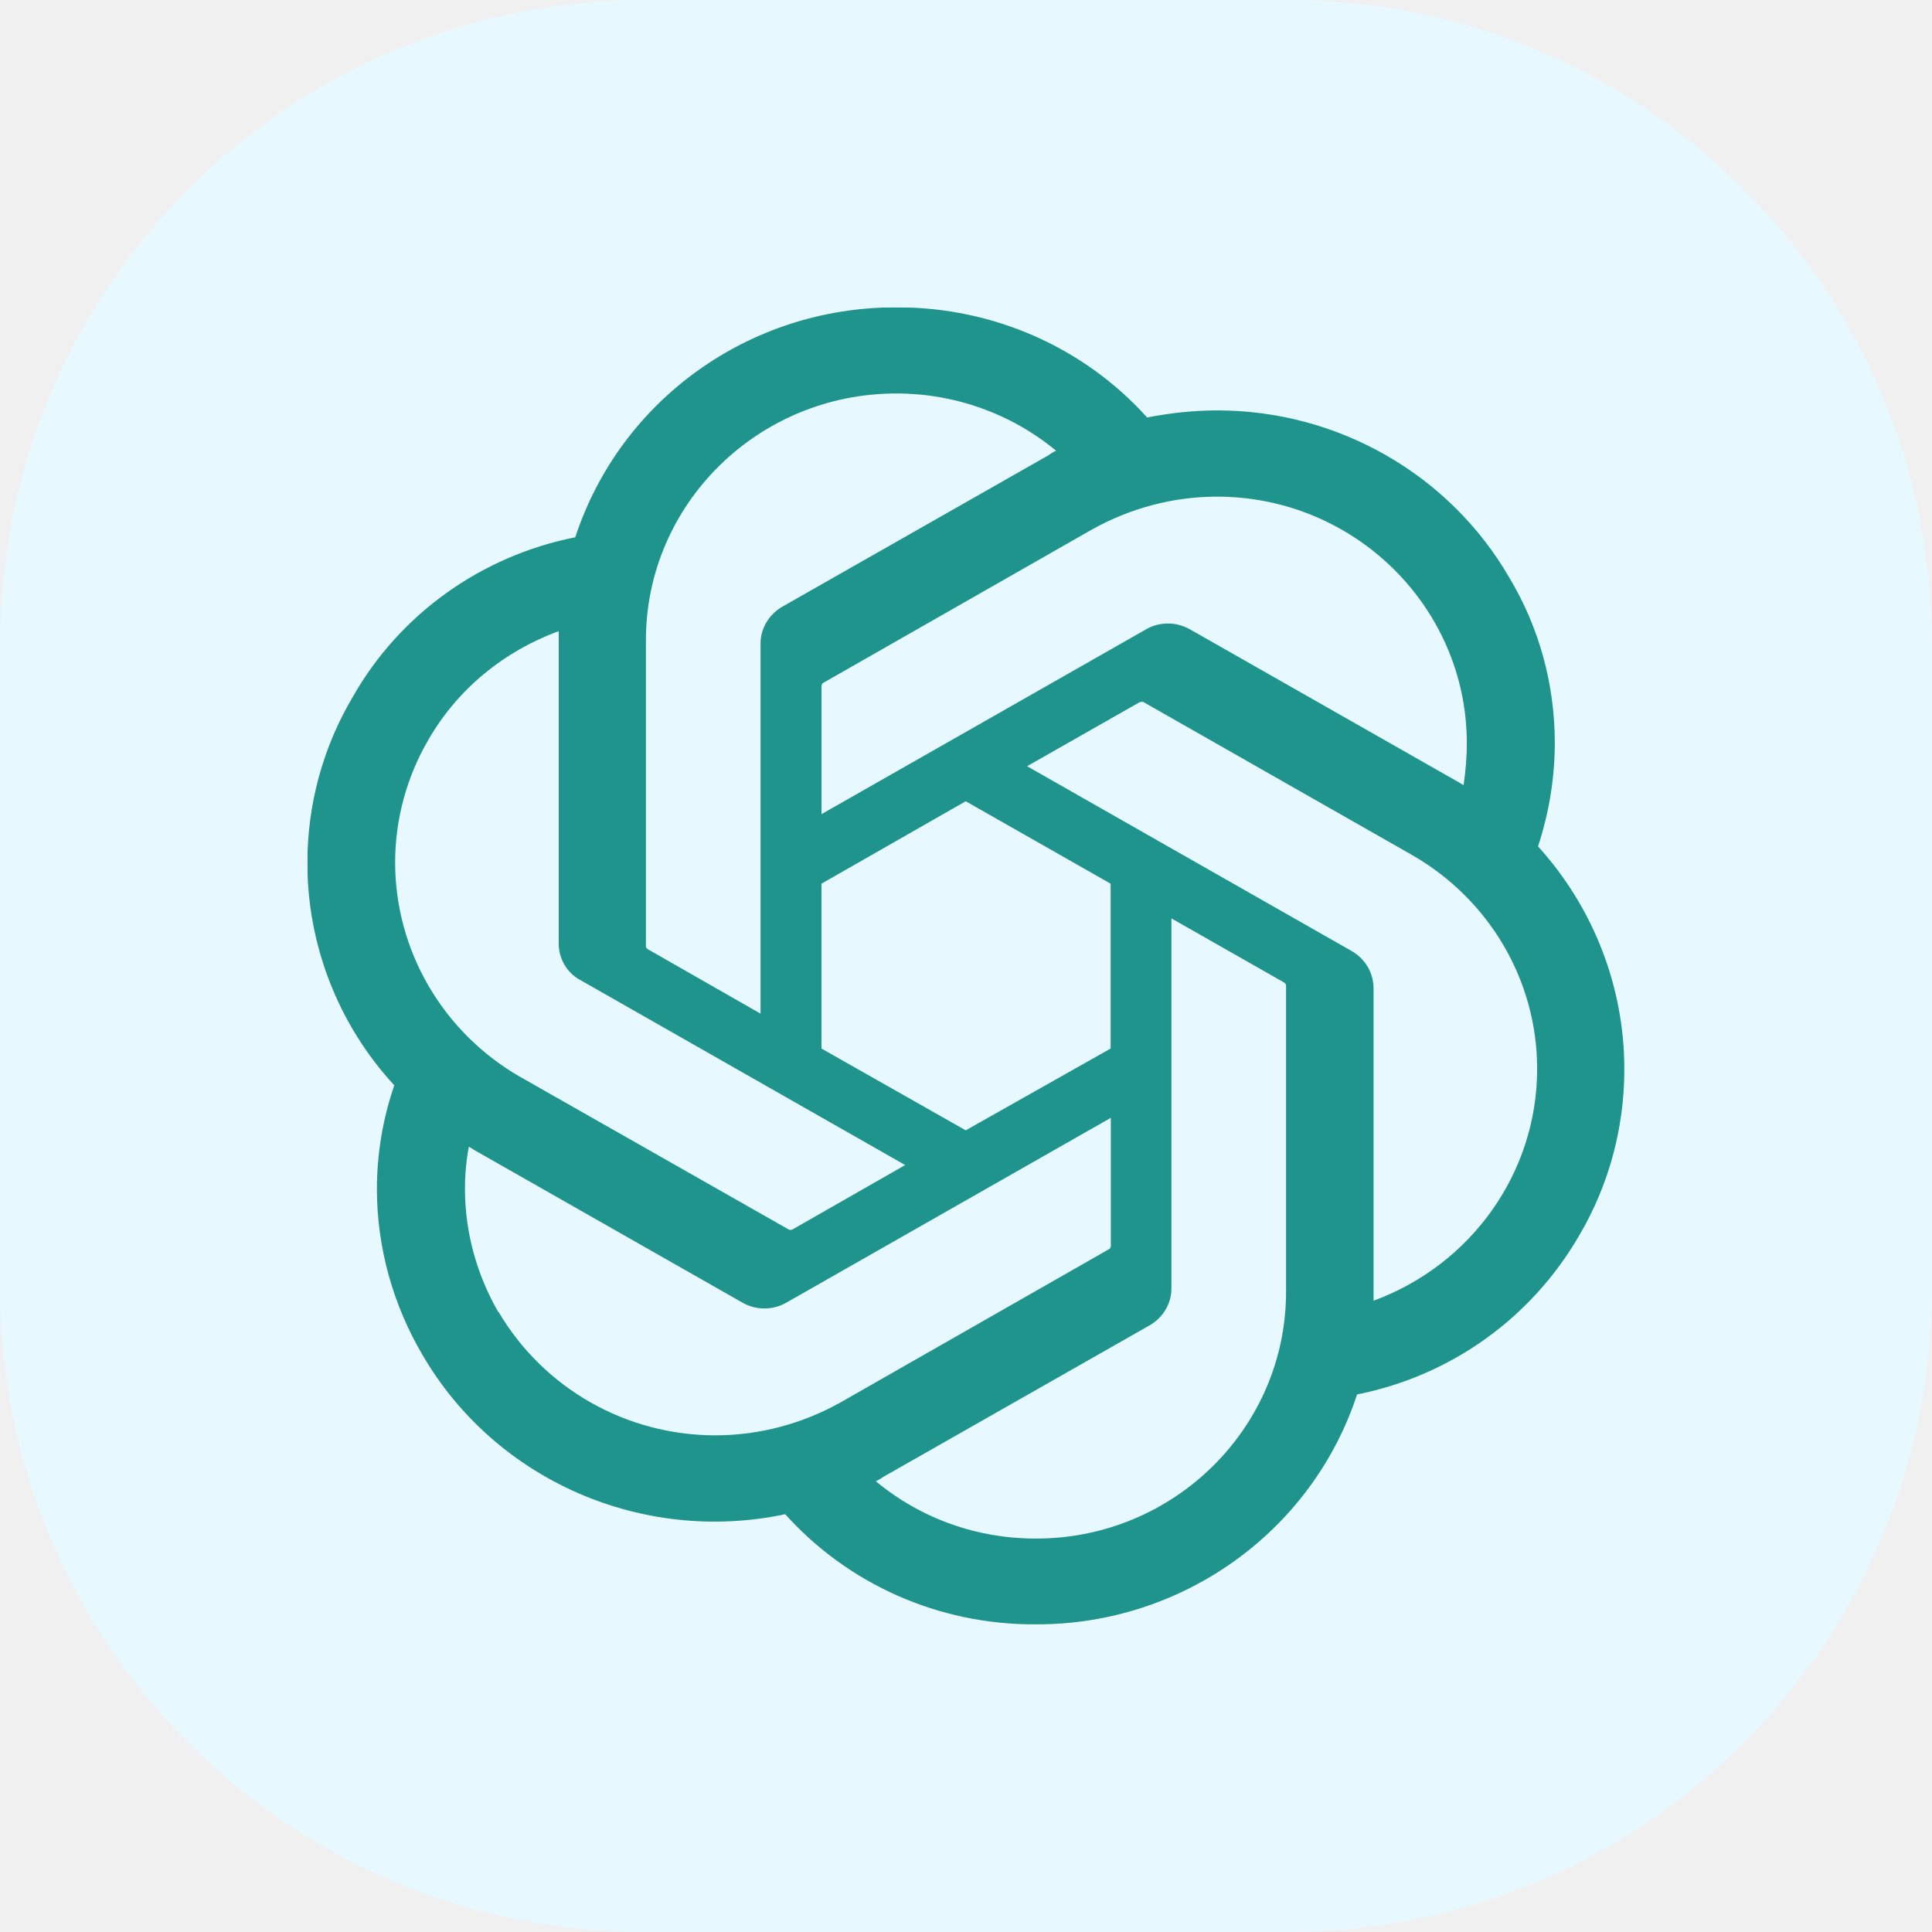
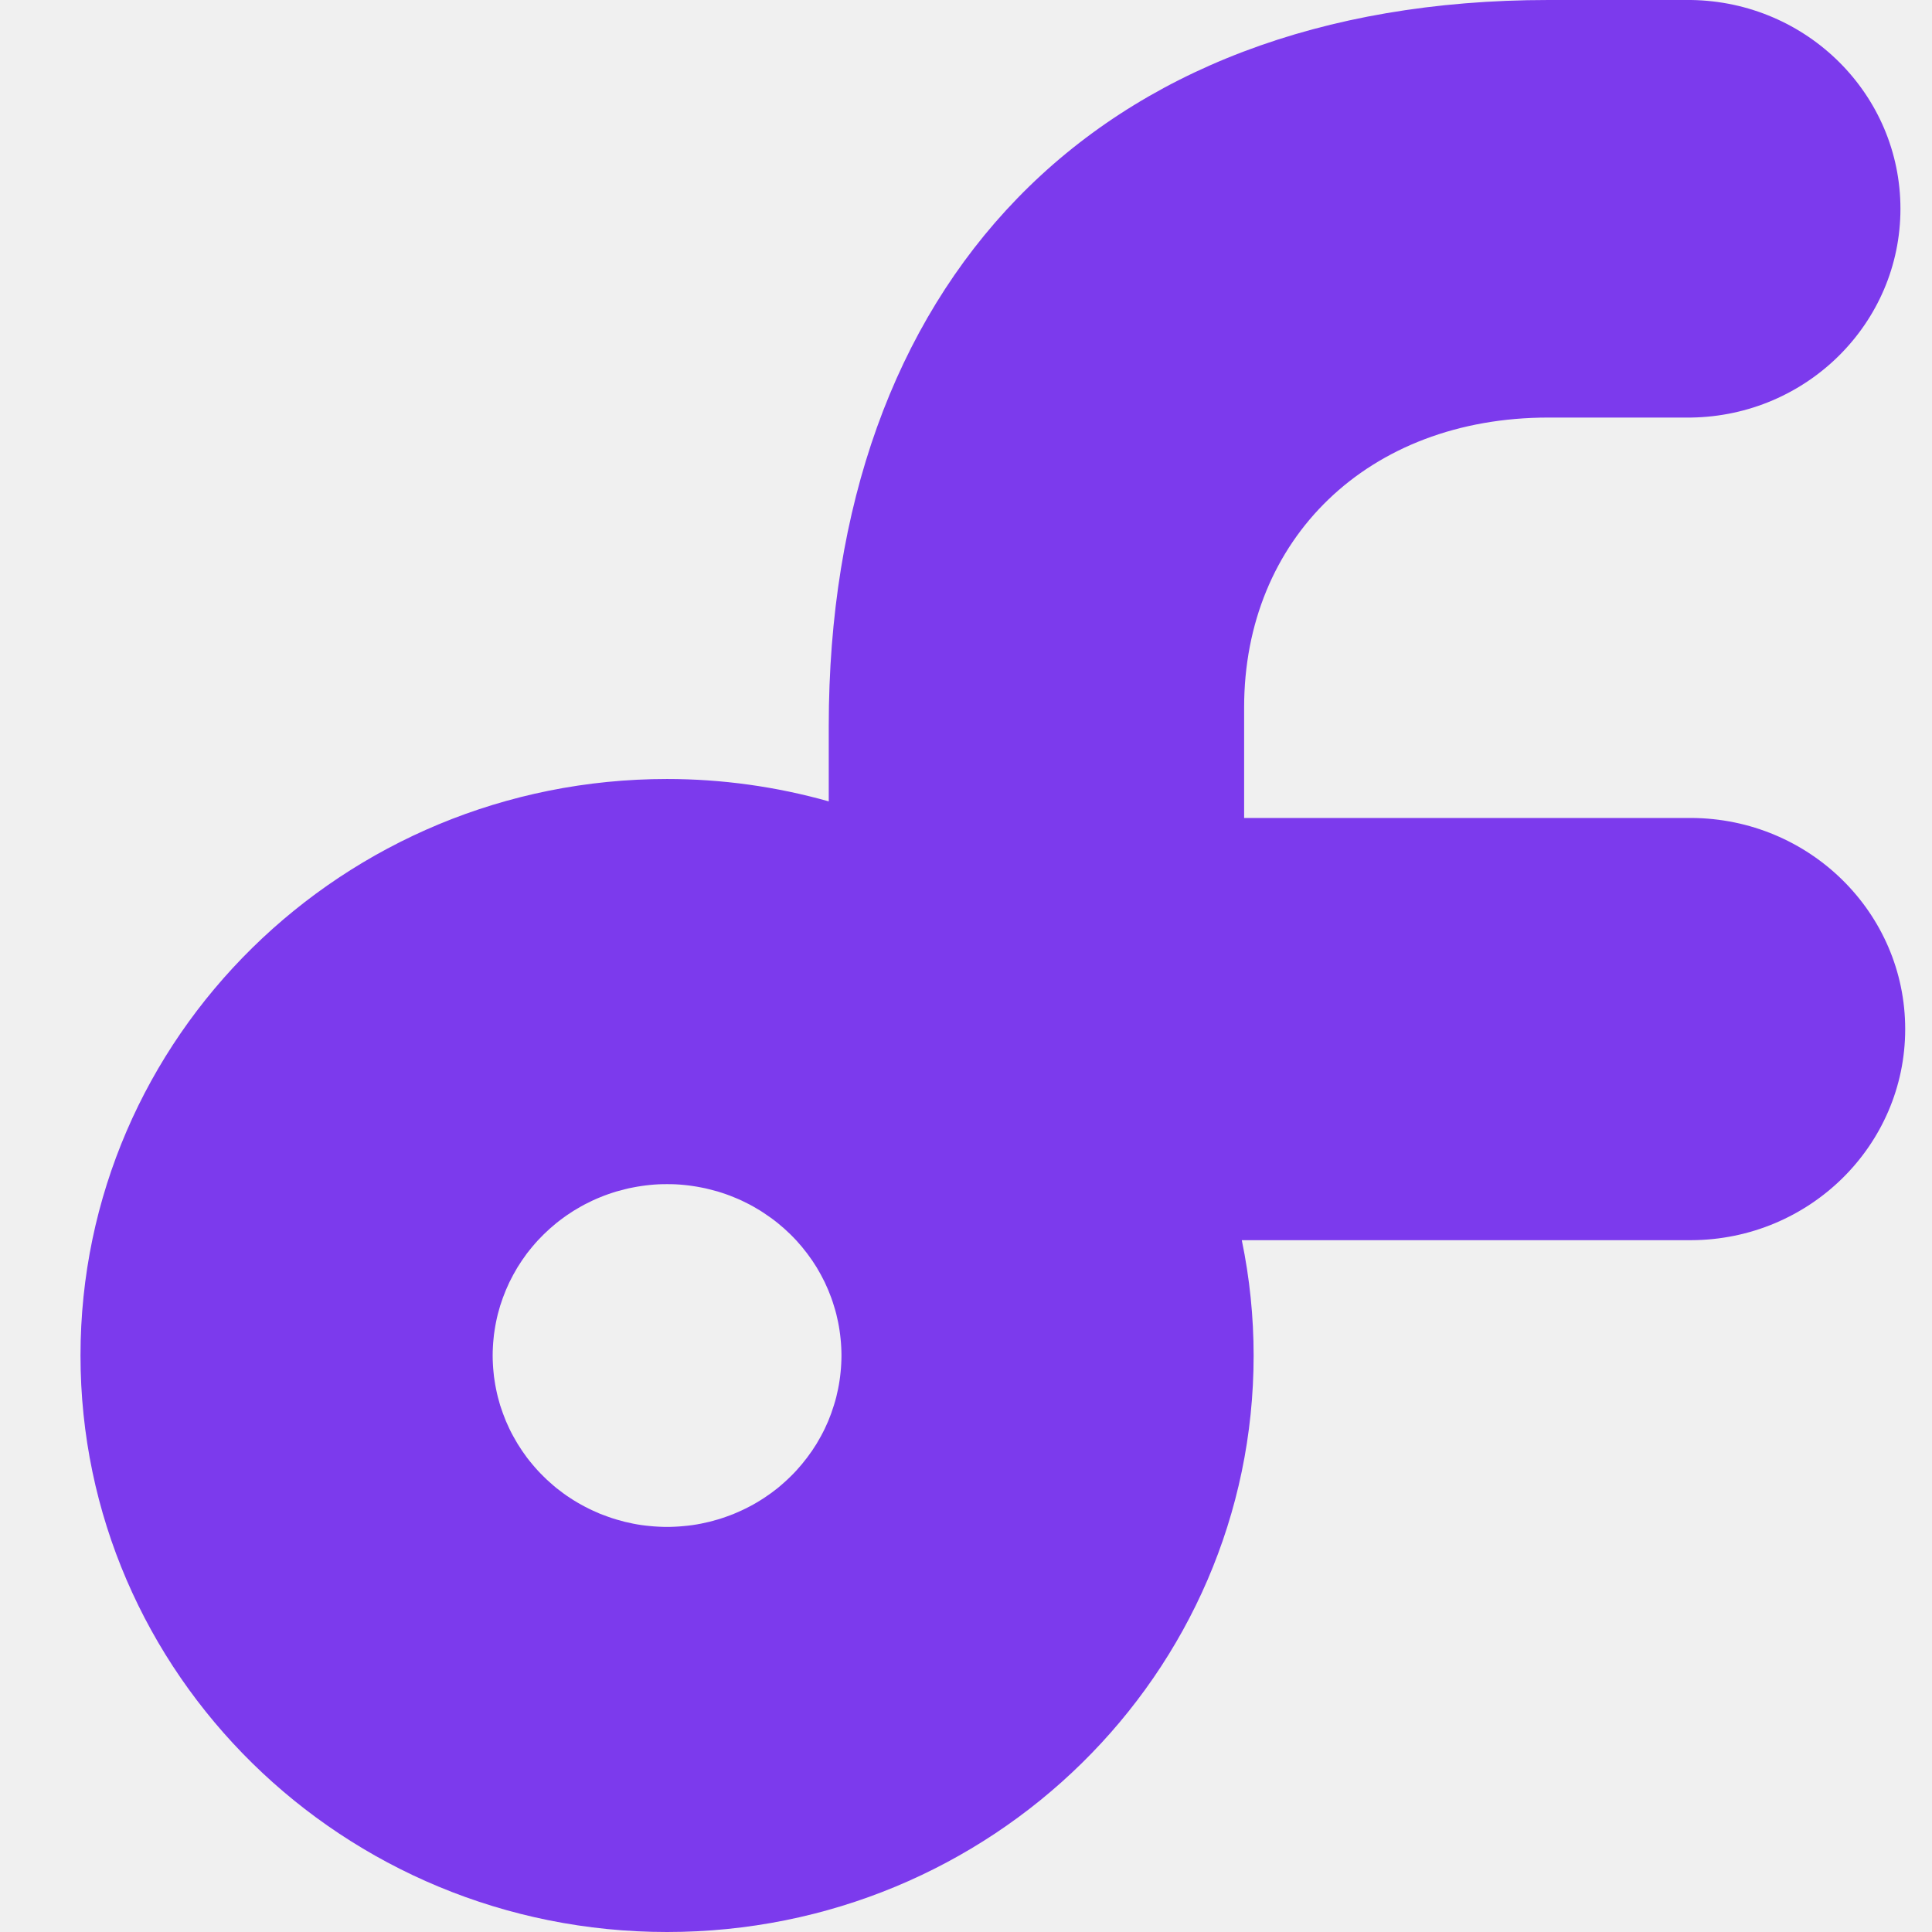
- <svg xmlns="http://www.w3.org/2000/svg" xmlns:xlink="http://www.w3.org/1999/xlink" width="30" height="30" fill="none" viewBox="0 0 30 30">
-   <defs>
-     <rect id="path_0" width="30" height="30" x="0" y="0" />
-     <rect id="path_1" width="20.455" height="20.455" x="0" y="0" />
-   </defs>
-   <g opacity="1" transform="translate(0 0) rotate(0 15 15)">
-     <rect width="30" height="30" x="0" y="0" fill="#E7F8FF" opacity="1" rx="10" transform="translate(0 0) rotate(0 15 15)" />
-     <mask id="bg-mask-0" fill="#fff">
-       <use xlink:href="#path_0" />
-     </mask>
-     <g mask="url(#bg-mask-0)">
-       <g opacity="1" transform="translate(4.772727 4.772727) rotate(0 10.22727 10.22727)">
-         <mask id="bg-mask-1" fill="#fff">
-           <use xlink:href="#path_1" />
-         </mask>
-         <g mask="url(#bg-mask-1)">
-           <path id="分组 1" fill-rule="evenodd" style="fill:#1f948c" d="M19.11 8.37L19.11 8.37C19.28 7.85 19.37 7.31 19.37 6.76C19.37 5.86 19.13 4.97 18.66 4.19C17.73 2.59 16 1.6 14.13 1.6C13.76 1.6 13.4 1.64 13.04 1.71C12.06 0.62 10.65 0 9.17 0L9.14 0L9.13 0C6.86 0 4.86 1.44 4.16 3.57C2.7 3.86 1.44 4.76 0.71 6.04C0.24 6.83 0 7.72 0 8.63C0 9.9 0.48 11.14 1.35 12.08C1.17 12.6 1.08 13.15 1.08 13.69C1.08 14.6 1.33 15.49 1.79 16.27C2.92 18.21 5.2 19.21 7.42 18.74C8.4 19.83 9.8 20.45 11.28 20.45L11.31 20.45L11.33 20.45C13.59 20.45 15.6 19.01 16.3 16.88C17.76 16.59 19.01 15.69 19.75 14.41C20.21 13.63 20.45 12.74 20.45 11.83C20.45 10.55 19.97 9.32 19.11 8.37Z M8.947 18.158C8.907 18.188 8.867 18.208 8.827 18.228C9.527 18.808 10.397 19.118 11.307 19.118L11.317 19.118C13.457 19.118 15.197 17.398 15.197 15.288L15.197 10.528C15.197 10.508 15.177 10.488 15.157 10.478L13.417 9.488L13.417 15.238C13.417 15.468 13.287 15.688 13.077 15.808L8.947 18.158Z M8.277 17.005L12.447 14.625C12.466 14.615 12.476 14.595 12.476 14.575L12.476 14.575L12.476 12.585L7.437 15.455C7.227 15.575 6.967 15.575 6.757 15.455L2.627 13.105C2.587 13.085 2.537 13.045 2.507 13.035C2.467 13.245 2.447 13.465 2.447 13.685C2.447 14.355 2.627 15.015 2.967 15.605L2.967 15.595C3.667 16.785 4.947 17.515 6.337 17.515C7.017 17.515 7.687 17.335 8.277 17.005Z M3.903 5.168C3.903 5.128 3.903 5.068 3.903 5.028C3.053 5.338 2.333 5.928 1.883 6.708L1.883 6.708C1.543 7.288 1.363 7.948 1.363 8.618C1.363 9.988 2.103 11.258 3.303 11.948L7.473 14.318C7.493 14.328 7.513 14.328 7.533 14.318L9.283 13.318L4.243 10.448C4.033 10.338 3.903 10.118 3.903 9.878L3.903 9.878L3.903 5.168Z M17.156 8.505L12.976 6.125C12.956 6.125 12.936 6.125 12.916 6.135L11.176 7.125L16.216 9.995C16.426 10.115 16.556 10.335 16.556 10.575C16.556 10.575 16.556 10.575 16.556 10.575L16.556 15.425C18.076 14.865 19.096 13.435 19.096 11.825C19.096 10.455 18.356 9.195 17.156 8.505Z M8.014 5.829C7.994 5.839 7.984 5.859 7.984 5.879L7.984 5.879L7.984 7.869L13.024 4.999C13.124 4.939 13.244 4.909 13.364 4.909C13.484 4.909 13.594 4.939 13.704 4.999L17.834 7.349C17.874 7.369 17.914 7.399 17.954 7.419L17.954 7.419C17.984 7.209 18.004 6.989 18.004 6.769C18.004 4.659 16.264 2.939 14.124 2.939C13.444 2.939 12.774 3.119 12.184 3.449L8.014 5.829Z M9.147 1.337C6.997 1.337 5.257 3.057 5.257 5.167L5.257 9.927C5.257 9.947 5.277 9.957 5.287 9.967L7.037 10.967L7.037 5.227L7.037 5.217C7.037 4.987 7.167 4.767 7.377 4.647L11.507 2.297C11.547 2.267 11.597 2.237 11.627 2.227C10.927 1.647 10.047 1.337 9.147 1.337Z M7.983 11.509L10.223 12.779L12.473 11.509L12.473 8.949L10.223 7.669L7.983 8.949L7.983 11.509Z" opacity="1" transform="translate(0 0) rotate(0 10.22727 10.22727)" />
-         </g>
-       </g>
-     </g>
-   </g>
+ <svg xmlns="http://www.w3.org/2000/svg" width="24" height="24" viewBox="0 0 24 24" fill="none">
+   <path fill-rule="evenodd" clip-rule="evenodd" d="M8.286 24C4.262 24 1 20.794 1 16.839C1 12.884 4.262 9.677 8.286 9.677C8.966 9.677 9.642 9.771 10.295 9.955V9.019C10.295 3.561 13.564 0 19.236 0H21.008C22.45 0.021 23.608 1.176 23.608 2.594C23.608 4.011 22.45 5.166 21.008 5.187H19.236C16.991 5.187 15.455 6.697 15.455 8.787L15.455 10.161H20.989L20.998 10.161L21.007 10.161H21.008C22.478 10.167 23.667 11.339 23.667 12.784C23.667 14.229 22.478 15.401 21.008 15.406H15.426C15.524 15.878 15.573 16.358 15.573 16.839C15.573 20.794 12.311 24 8.286 24ZM8.286 18.968C8.322 18.968 8.357 18.967 8.393 18.965C8.428 18.963 8.463 18.961 8.499 18.957C8.534 18.954 8.569 18.95 8.604 18.945C8.639 18.94 8.674 18.934 8.709 18.927C8.744 18.92 8.778 18.912 8.813 18.904C8.847 18.895 8.881 18.886 8.915 18.876C8.949 18.866 8.983 18.855 9.016 18.843C9.05 18.831 9.083 18.819 9.115 18.806C9.148 18.792 9.181 18.778 9.213 18.763C9.245 18.748 9.276 18.733 9.308 18.716C9.339 18.7 9.37 18.683 9.4 18.665C9.431 18.647 9.46 18.628 9.49 18.609C9.519 18.59 9.548 18.57 9.577 18.549C9.605 18.528 9.633 18.507 9.661 18.485C9.688 18.462 9.715 18.44 9.741 18.416C9.767 18.393 9.793 18.369 9.818 18.344C9.843 18.32 9.868 18.294 9.892 18.268C9.915 18.243 9.938 18.216 9.961 18.189C9.983 18.162 10.005 18.135 10.026 18.107C10.047 18.079 10.068 18.05 10.088 18.021C10.107 17.993 10.126 17.963 10.145 17.933C10.163 17.903 10.18 17.873 10.197 17.842C10.214 17.812 10.229 17.78 10.245 17.749C10.26 17.718 10.274 17.686 10.288 17.654C10.301 17.621 10.314 17.589 10.326 17.556C10.338 17.523 10.349 17.49 10.359 17.457C10.37 17.423 10.379 17.39 10.388 17.356C10.396 17.322 10.404 17.288 10.411 17.254C10.418 17.22 10.424 17.186 10.429 17.151C10.434 17.117 10.439 17.082 10.442 17.047C10.446 17.013 10.448 16.978 10.45 16.943C10.452 16.908 10.453 16.873 10.453 16.839C10.453 16.804 10.452 16.769 10.45 16.734C10.448 16.699 10.446 16.665 10.442 16.63C10.439 16.595 10.434 16.561 10.429 16.526C10.424 16.492 10.418 16.457 10.411 16.423C10.404 16.389 10.396 16.355 10.388 16.321C10.379 16.288 10.37 16.254 10.359 16.221C10.349 16.187 10.338 16.154 10.326 16.121C10.314 16.089 10.301 16.056 10.288 16.024C10.274 15.992 10.26 15.96 10.245 15.928C10.229 15.897 10.214 15.866 10.197 15.835C10.18 15.804 10.163 15.774 10.145 15.744C10.126 15.714 10.107 15.685 10.088 15.656C10.068 15.627 10.047 15.598 10.026 15.57C10.005 15.543 9.983 15.515 9.961 15.488C9.938 15.461 9.915 15.435 9.892 15.409C9.868 15.383 9.843 15.358 9.818 15.333C9.793 15.309 9.767 15.285 9.741 15.261C9.715 15.238 9.688 15.215 9.661 15.193C9.633 15.171 9.605 15.149 9.577 15.129C9.548 15.108 9.519 15.088 9.49 15.069C9.46 15.049 9.431 15.03 9.4 15.013C9.37 14.995 9.339 14.977 9.308 14.961C9.276 14.945 9.245 14.929 9.213 14.914C9.181 14.899 9.148 14.885 9.115 14.872C9.083 14.858 9.05 14.846 9.016 14.834C8.983 14.822 8.949 14.812 8.915 14.801C8.881 14.791 8.847 14.782 8.813 14.774C8.778 14.765 8.744 14.757 8.709 14.751C8.674 14.744 8.639 14.738 8.604 14.733C8.569 14.728 8.534 14.723 8.499 14.72C8.463 14.716 8.428 14.714 8.393 14.712C8.357 14.71 8.322 14.71 8.286 14.71C8.251 14.71 8.216 14.71 8.18 14.712C8.145 14.714 8.109 14.716 8.074 14.72C8.039 14.723 8.004 14.728 7.969 14.733C7.934 14.738 7.899 14.744 7.864 14.751C7.829 14.757 7.794 14.765 7.76 14.774C7.726 14.782 7.692 14.791 7.658 14.801C7.624 14.812 7.59 14.822 7.557 14.834C7.523 14.846 7.49 14.858 7.457 14.872C7.425 14.885 7.392 14.899 7.36 14.914C7.328 14.929 7.297 14.945 7.265 14.961C7.234 14.977 7.203 14.995 7.173 15.013C7.142 15.03 7.112 15.049 7.083 15.069C7.053 15.088 7.024 15.108 6.996 15.129C6.968 15.149 6.94 15.171 6.912 15.193C6.885 15.215 6.858 15.238 6.832 15.261C6.805 15.285 6.78 15.309 6.755 15.333C6.73 15.358 6.705 15.383 6.681 15.409C6.658 15.435 6.634 15.461 6.612 15.488C6.589 15.515 6.568 15.543 6.546 15.57C6.525 15.598 6.505 15.627 6.485 15.656C6.466 15.685 6.447 15.714 6.428 15.744C6.41 15.774 6.393 15.804 6.376 15.835C6.359 15.866 6.343 15.897 6.328 15.928C6.313 15.96 6.299 15.992 6.285 16.024C6.272 16.056 6.259 16.089 6.247 16.121C6.235 16.154 6.224 16.187 6.213 16.221C6.203 16.254 6.194 16.288 6.185 16.321C6.176 16.355 6.169 16.389 6.162 16.423C6.155 16.457 6.149 16.492 6.144 16.526C6.138 16.561 6.134 16.595 6.131 16.63C6.127 16.665 6.125 16.699 6.123 16.734C6.121 16.769 6.12 16.804 6.12 16.839C6.12 16.873 6.121 16.908 6.123 16.943C6.125 16.978 6.127 17.013 6.131 17.047C6.134 17.082 6.138 17.117 6.144 17.151C6.149 17.186 6.155 17.22 6.162 17.254C6.169 17.288 6.176 17.322 6.185 17.356C6.194 17.39 6.203 17.423 6.213 17.457C6.224 17.49 6.235 17.523 6.247 17.556C6.259 17.589 6.272 17.621 6.285 17.654C6.299 17.686 6.313 17.718 6.328 17.749C6.343 17.78 6.359 17.812 6.376 17.842C6.393 17.873 6.41 17.903 6.428 17.933C6.447 17.963 6.466 17.993 6.485 18.021C6.505 18.05 6.525 18.079 6.546 18.107C6.568 18.135 6.589 18.162 6.612 18.189C6.634 18.216 6.658 18.243 6.681 18.268C6.705 18.294 6.73 18.32 6.755 18.344C6.78 18.369 6.805 18.393 6.832 18.416C6.858 18.44 6.885 18.462 6.912 18.485C6.94 18.507 6.968 18.528 6.996 18.549C7.024 18.57 7.053 18.59 7.083 18.609C7.112 18.628 7.142 18.647 7.173 18.665C7.203 18.683 7.234 18.7 7.265 18.716C7.297 18.733 7.328 18.748 7.36 18.763C7.392 18.778 7.425 18.792 7.457 18.806C7.49 18.819 7.523 18.831 7.557 18.843C7.59 18.855 7.624 18.866 7.658 18.876C7.692 18.886 7.726 18.895 7.76 18.904C7.794 18.912 7.829 18.92 7.864 18.927C7.899 18.934 7.934 18.94 7.969 18.945C8.004 18.95 8.039 18.954 8.074 18.957C8.109 18.961 8.145 18.963 8.18 18.965C8.216 18.967 8.251 18.968 8.286 18.968Z" fill="#7C3AED" />
</svg>
